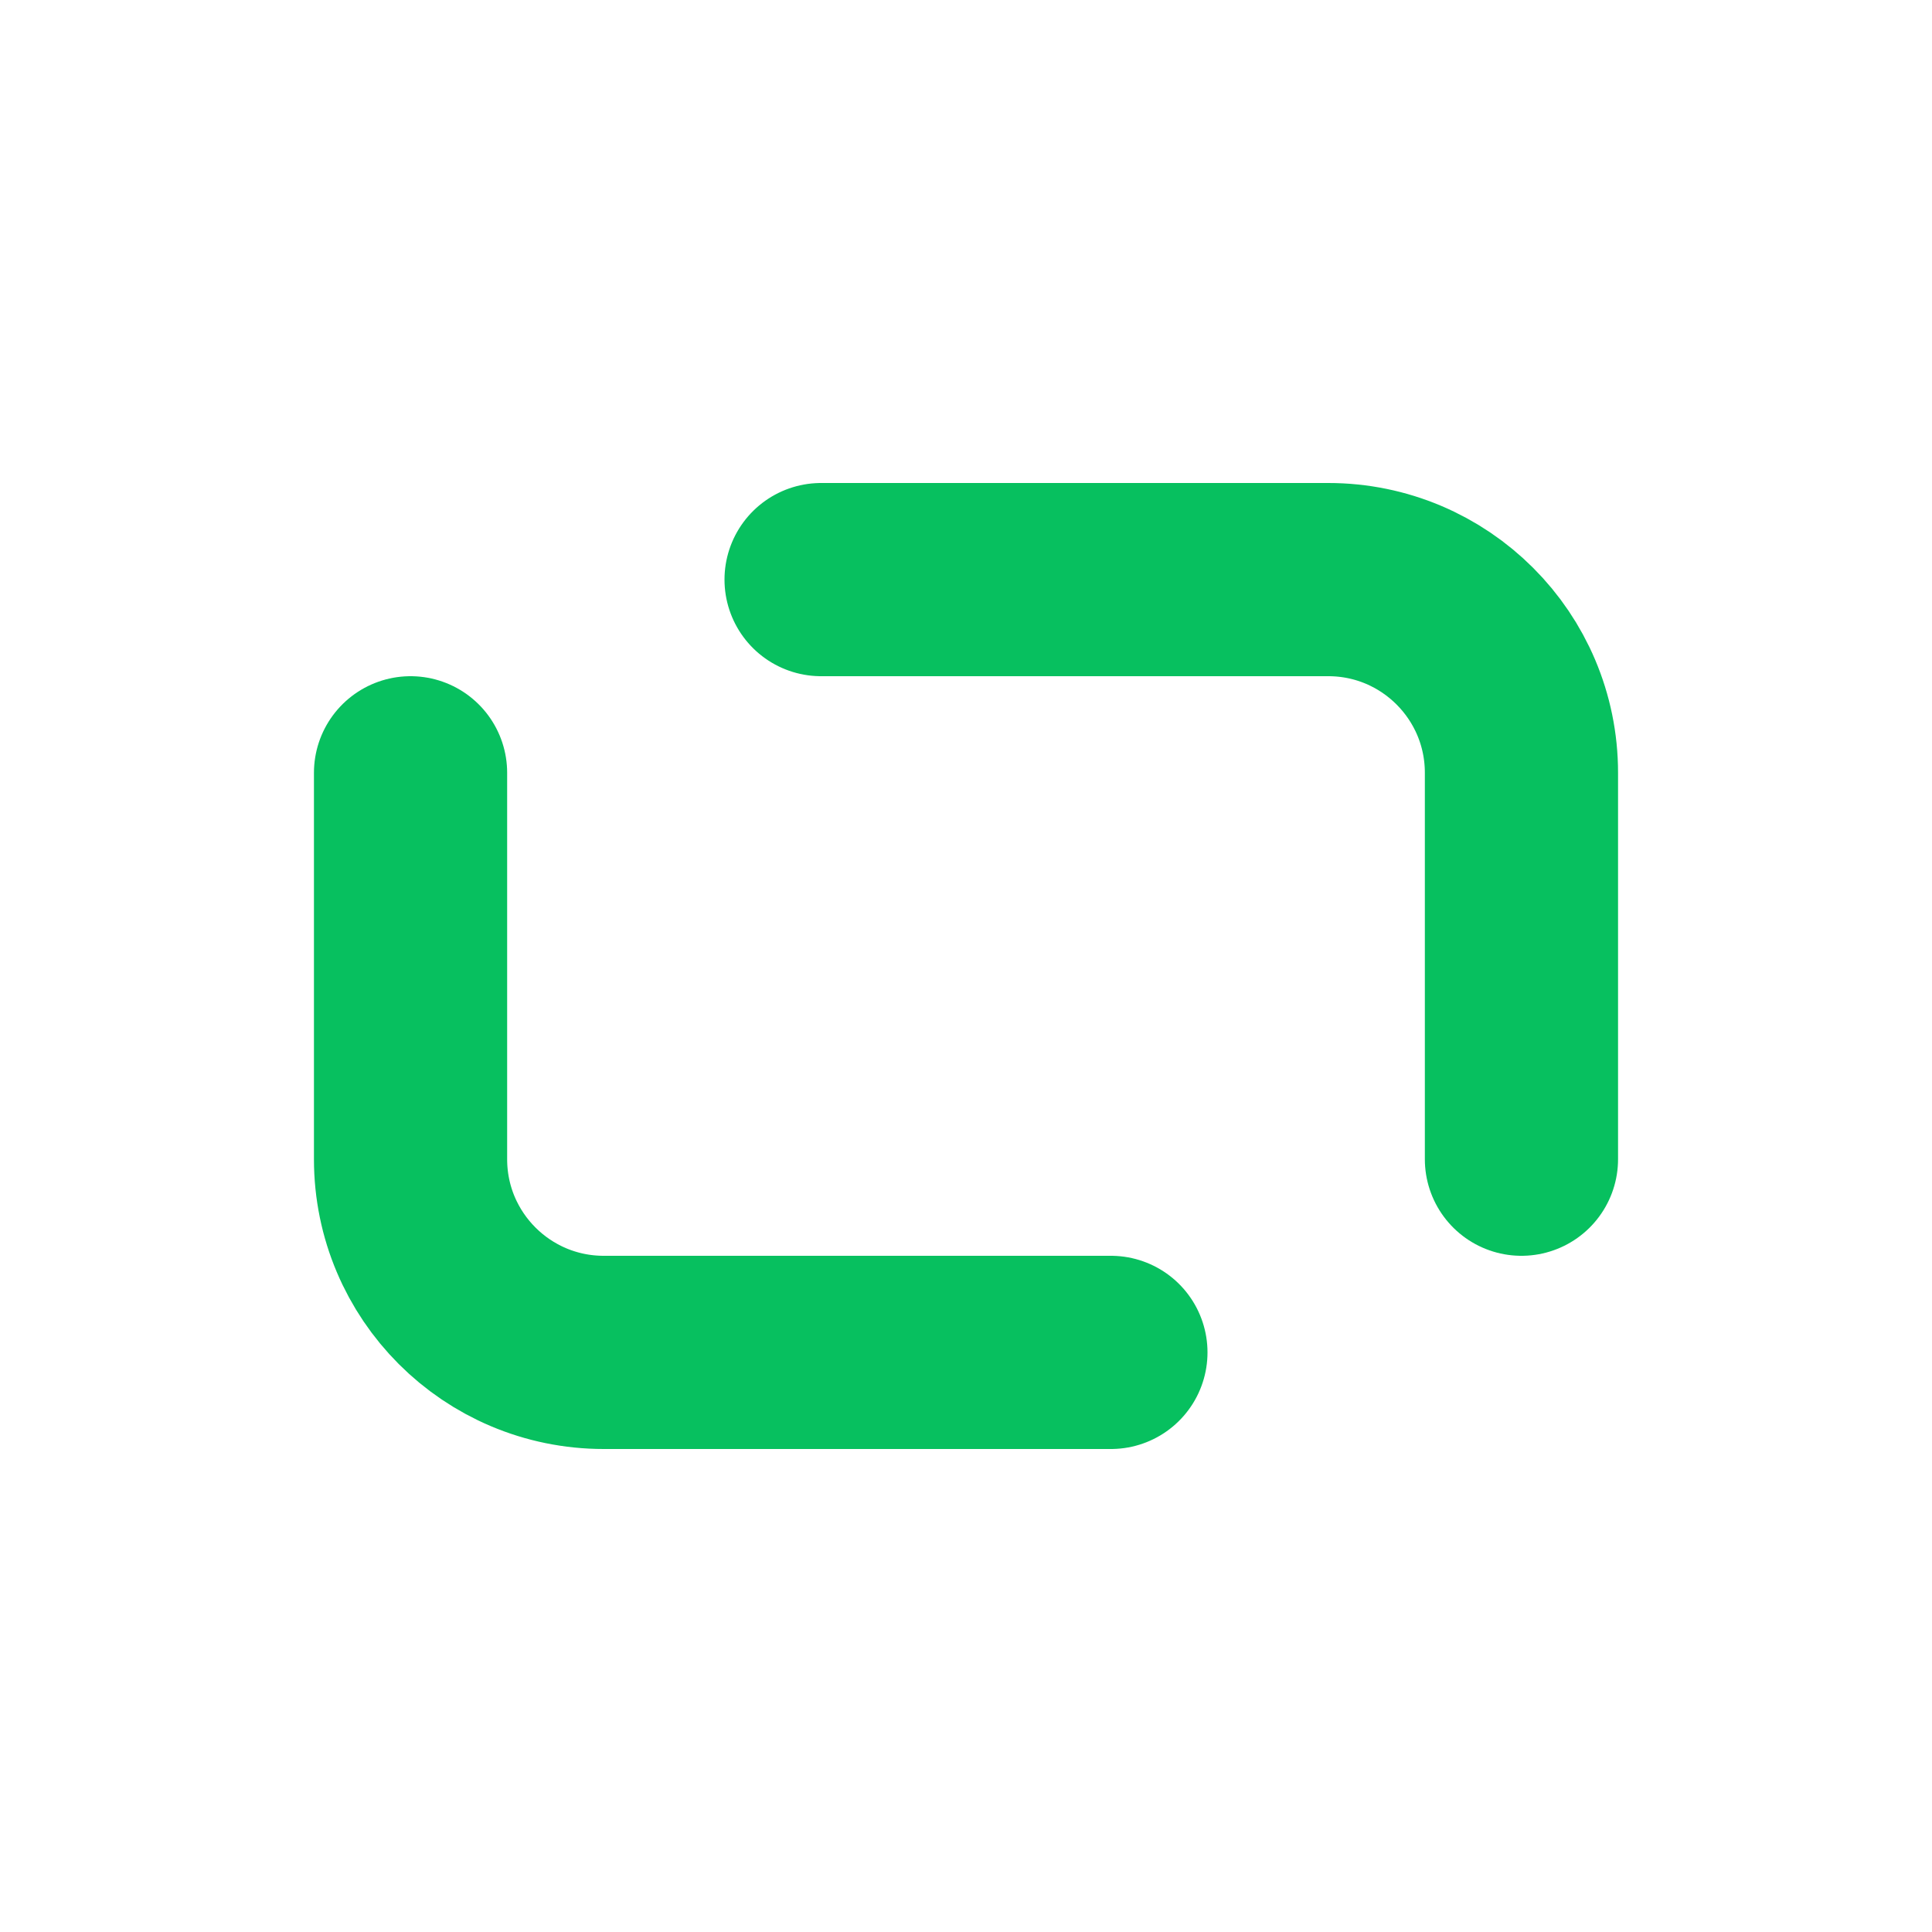
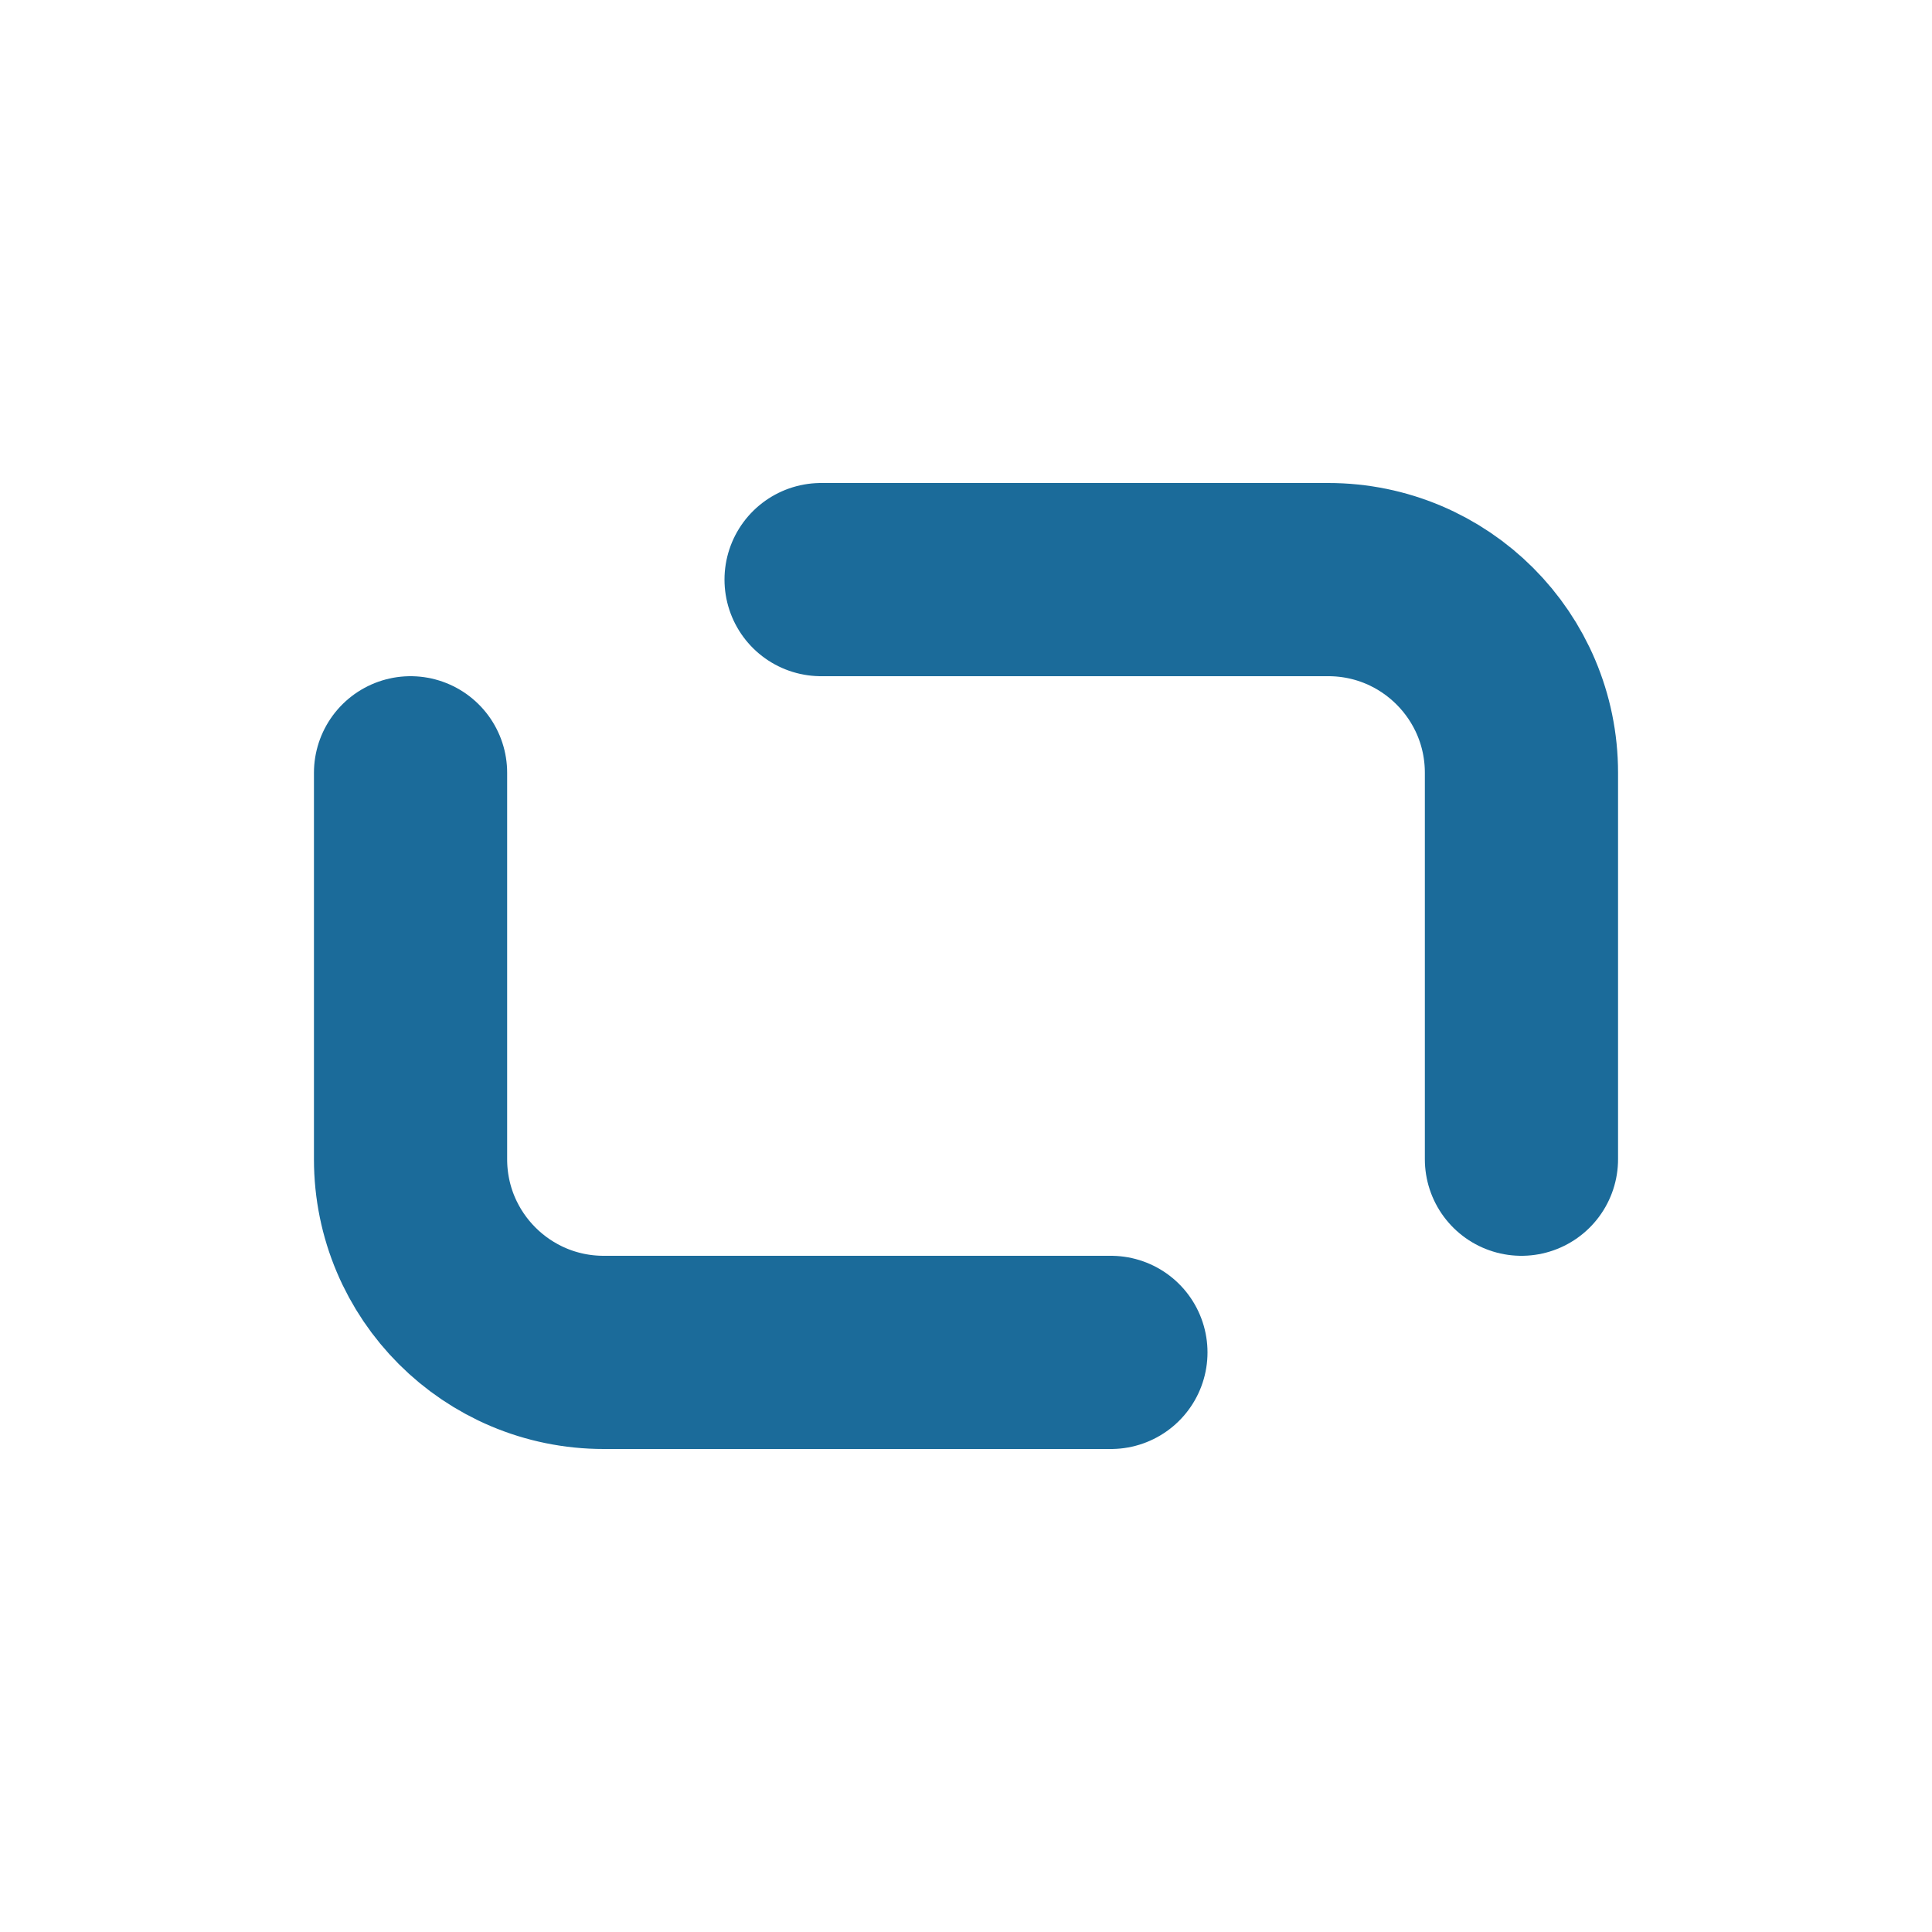
<svg xmlns="http://www.w3.org/2000/svg" viewBox="0 0 20 20" width="20" height="20" fill="none">
-   <path d="M4.25 8V12a2 2 0 0 0 2 2H11.5" stroke="#07C05F" stroke-width="2" stroke-linecap="round" stroke-linejoin="round" />
-   <path d="M15.75 12V8a2 2 0 0 0-2-2H8.5" stroke="#07C05F" stroke-width="2" stroke-linecap="round" stroke-linejoin="round" />
+   <path d="M4.25 8V12a2 2 0 0 0 2 2H11.5" stroke="#1B6B9A" stroke-width="2" stroke-linecap="round" stroke-linejoin="round" />
+   <path d="M15.75 12V8a2 2 0 0 0-2-2H8.5" stroke="#1B6B9A" stroke-width="2" stroke-linecap="round" stroke-linejoin="round" />
</svg>
